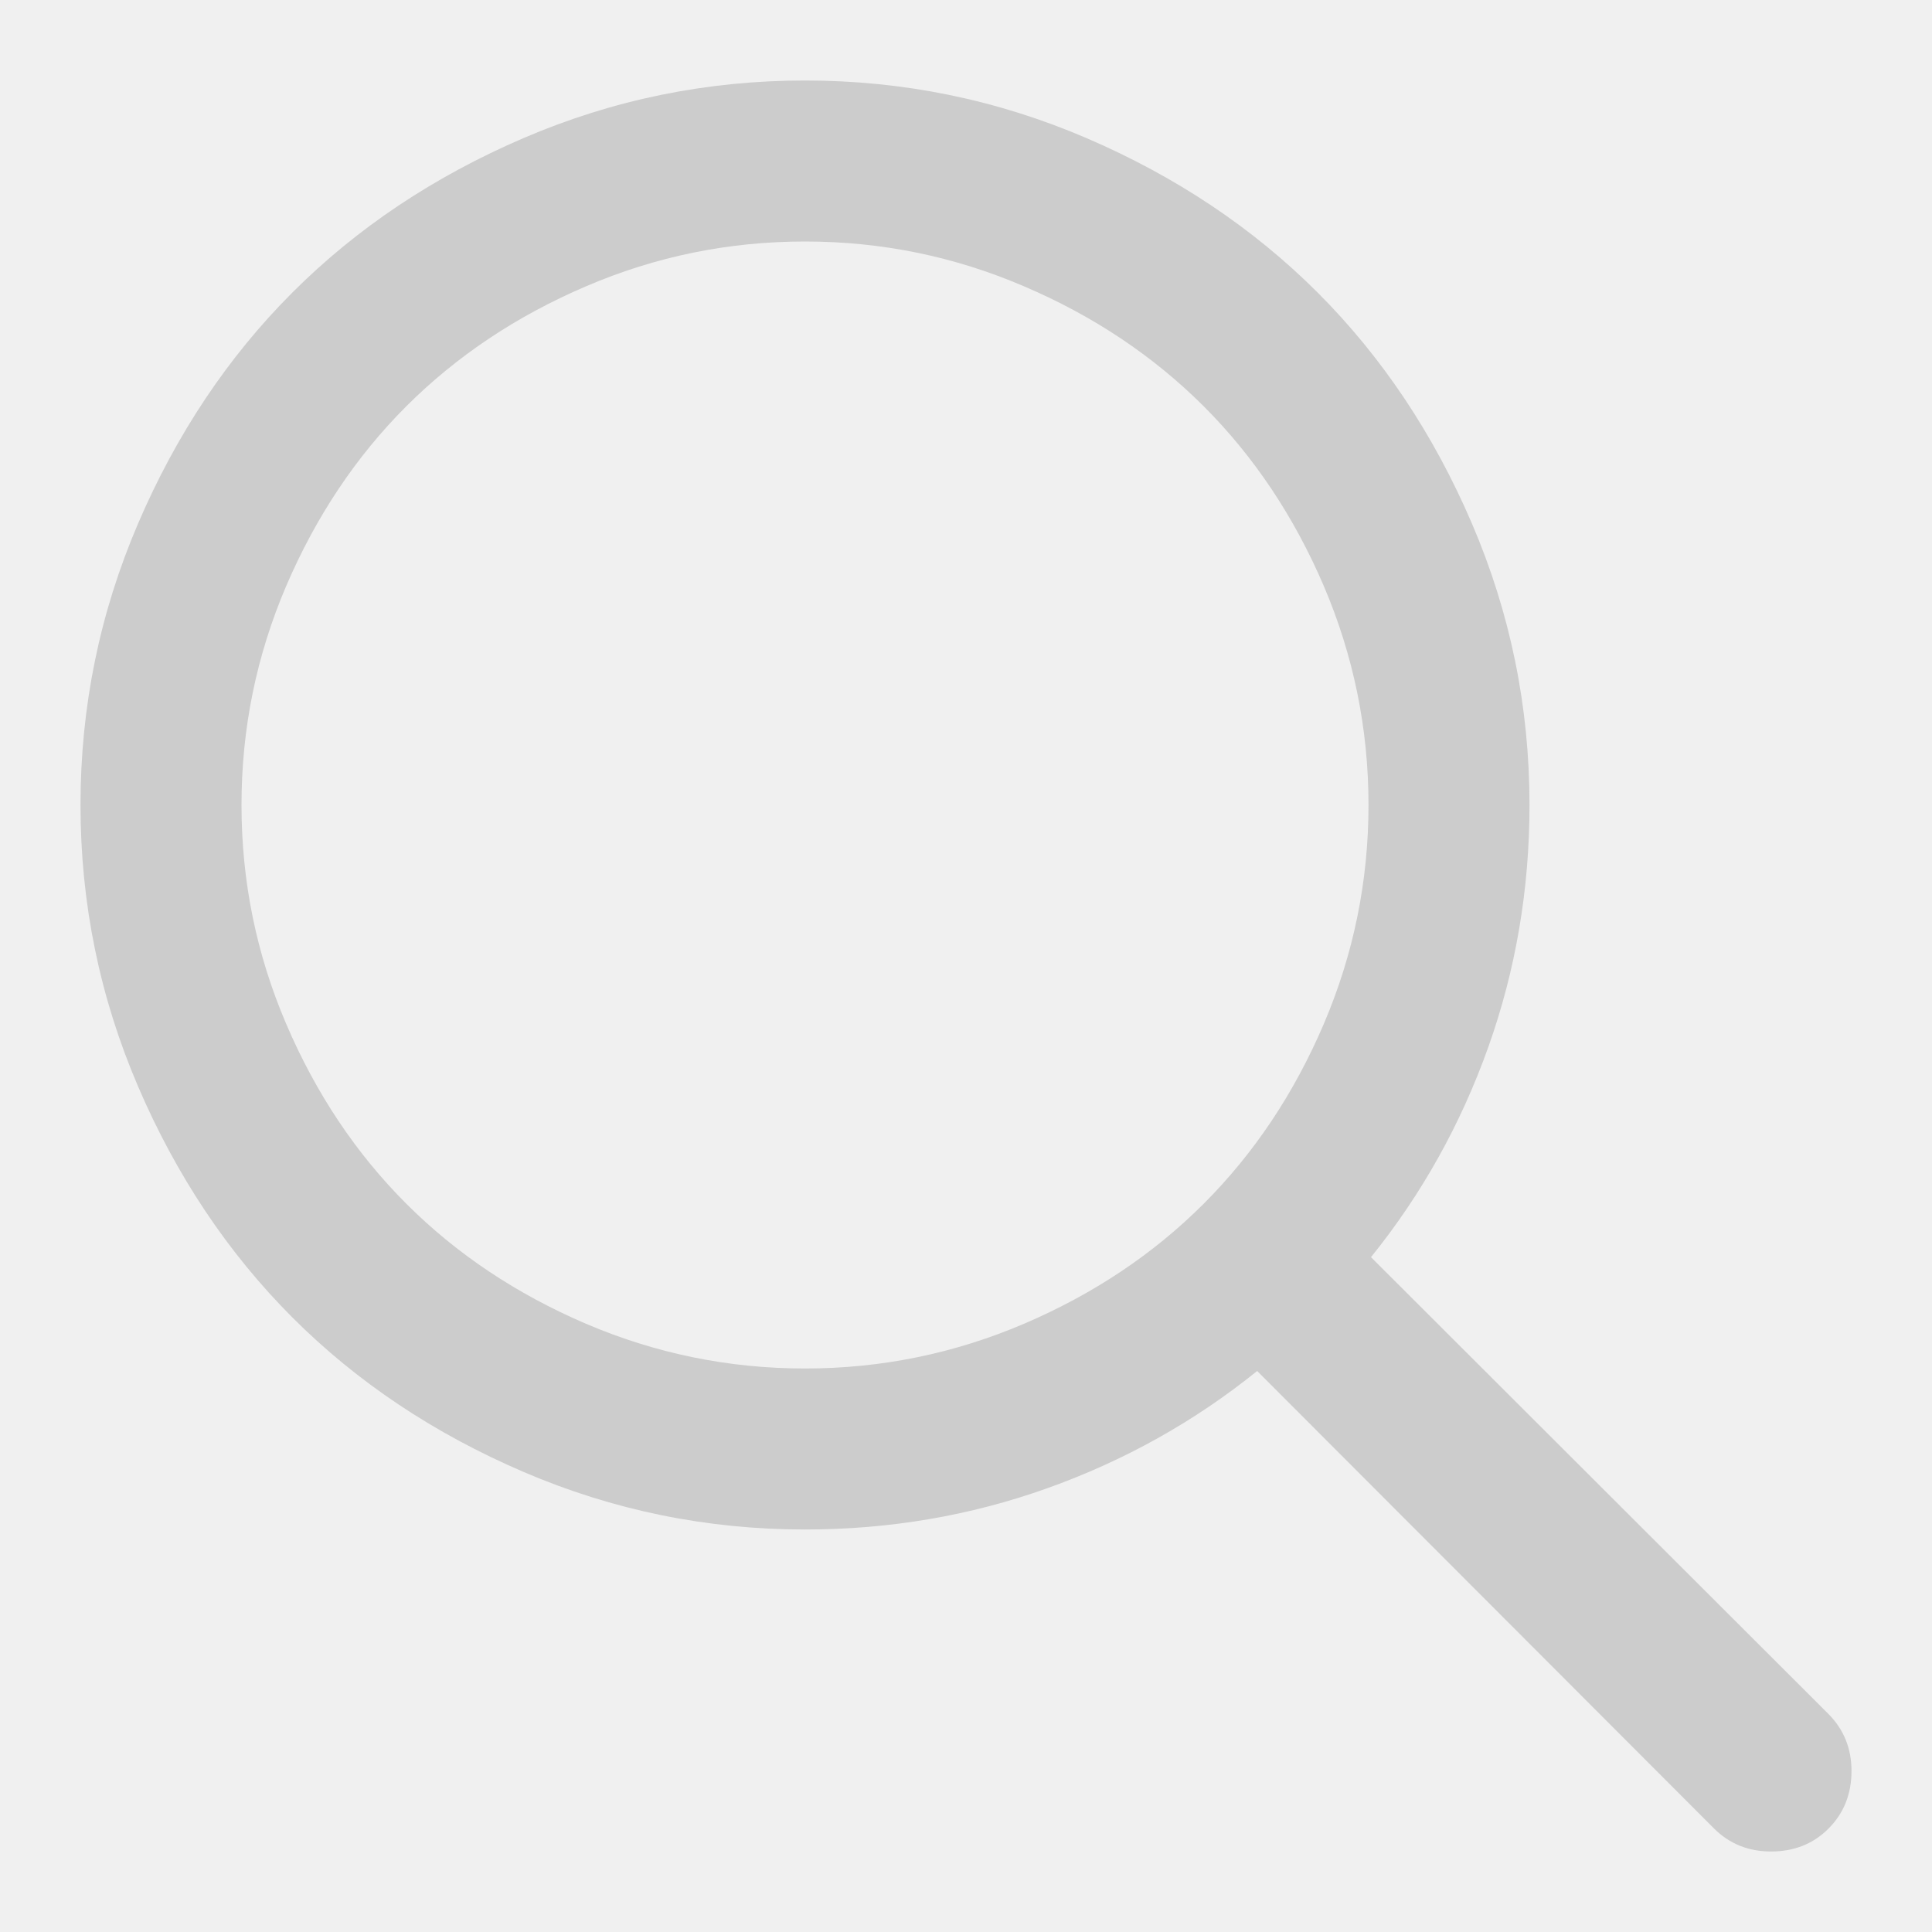
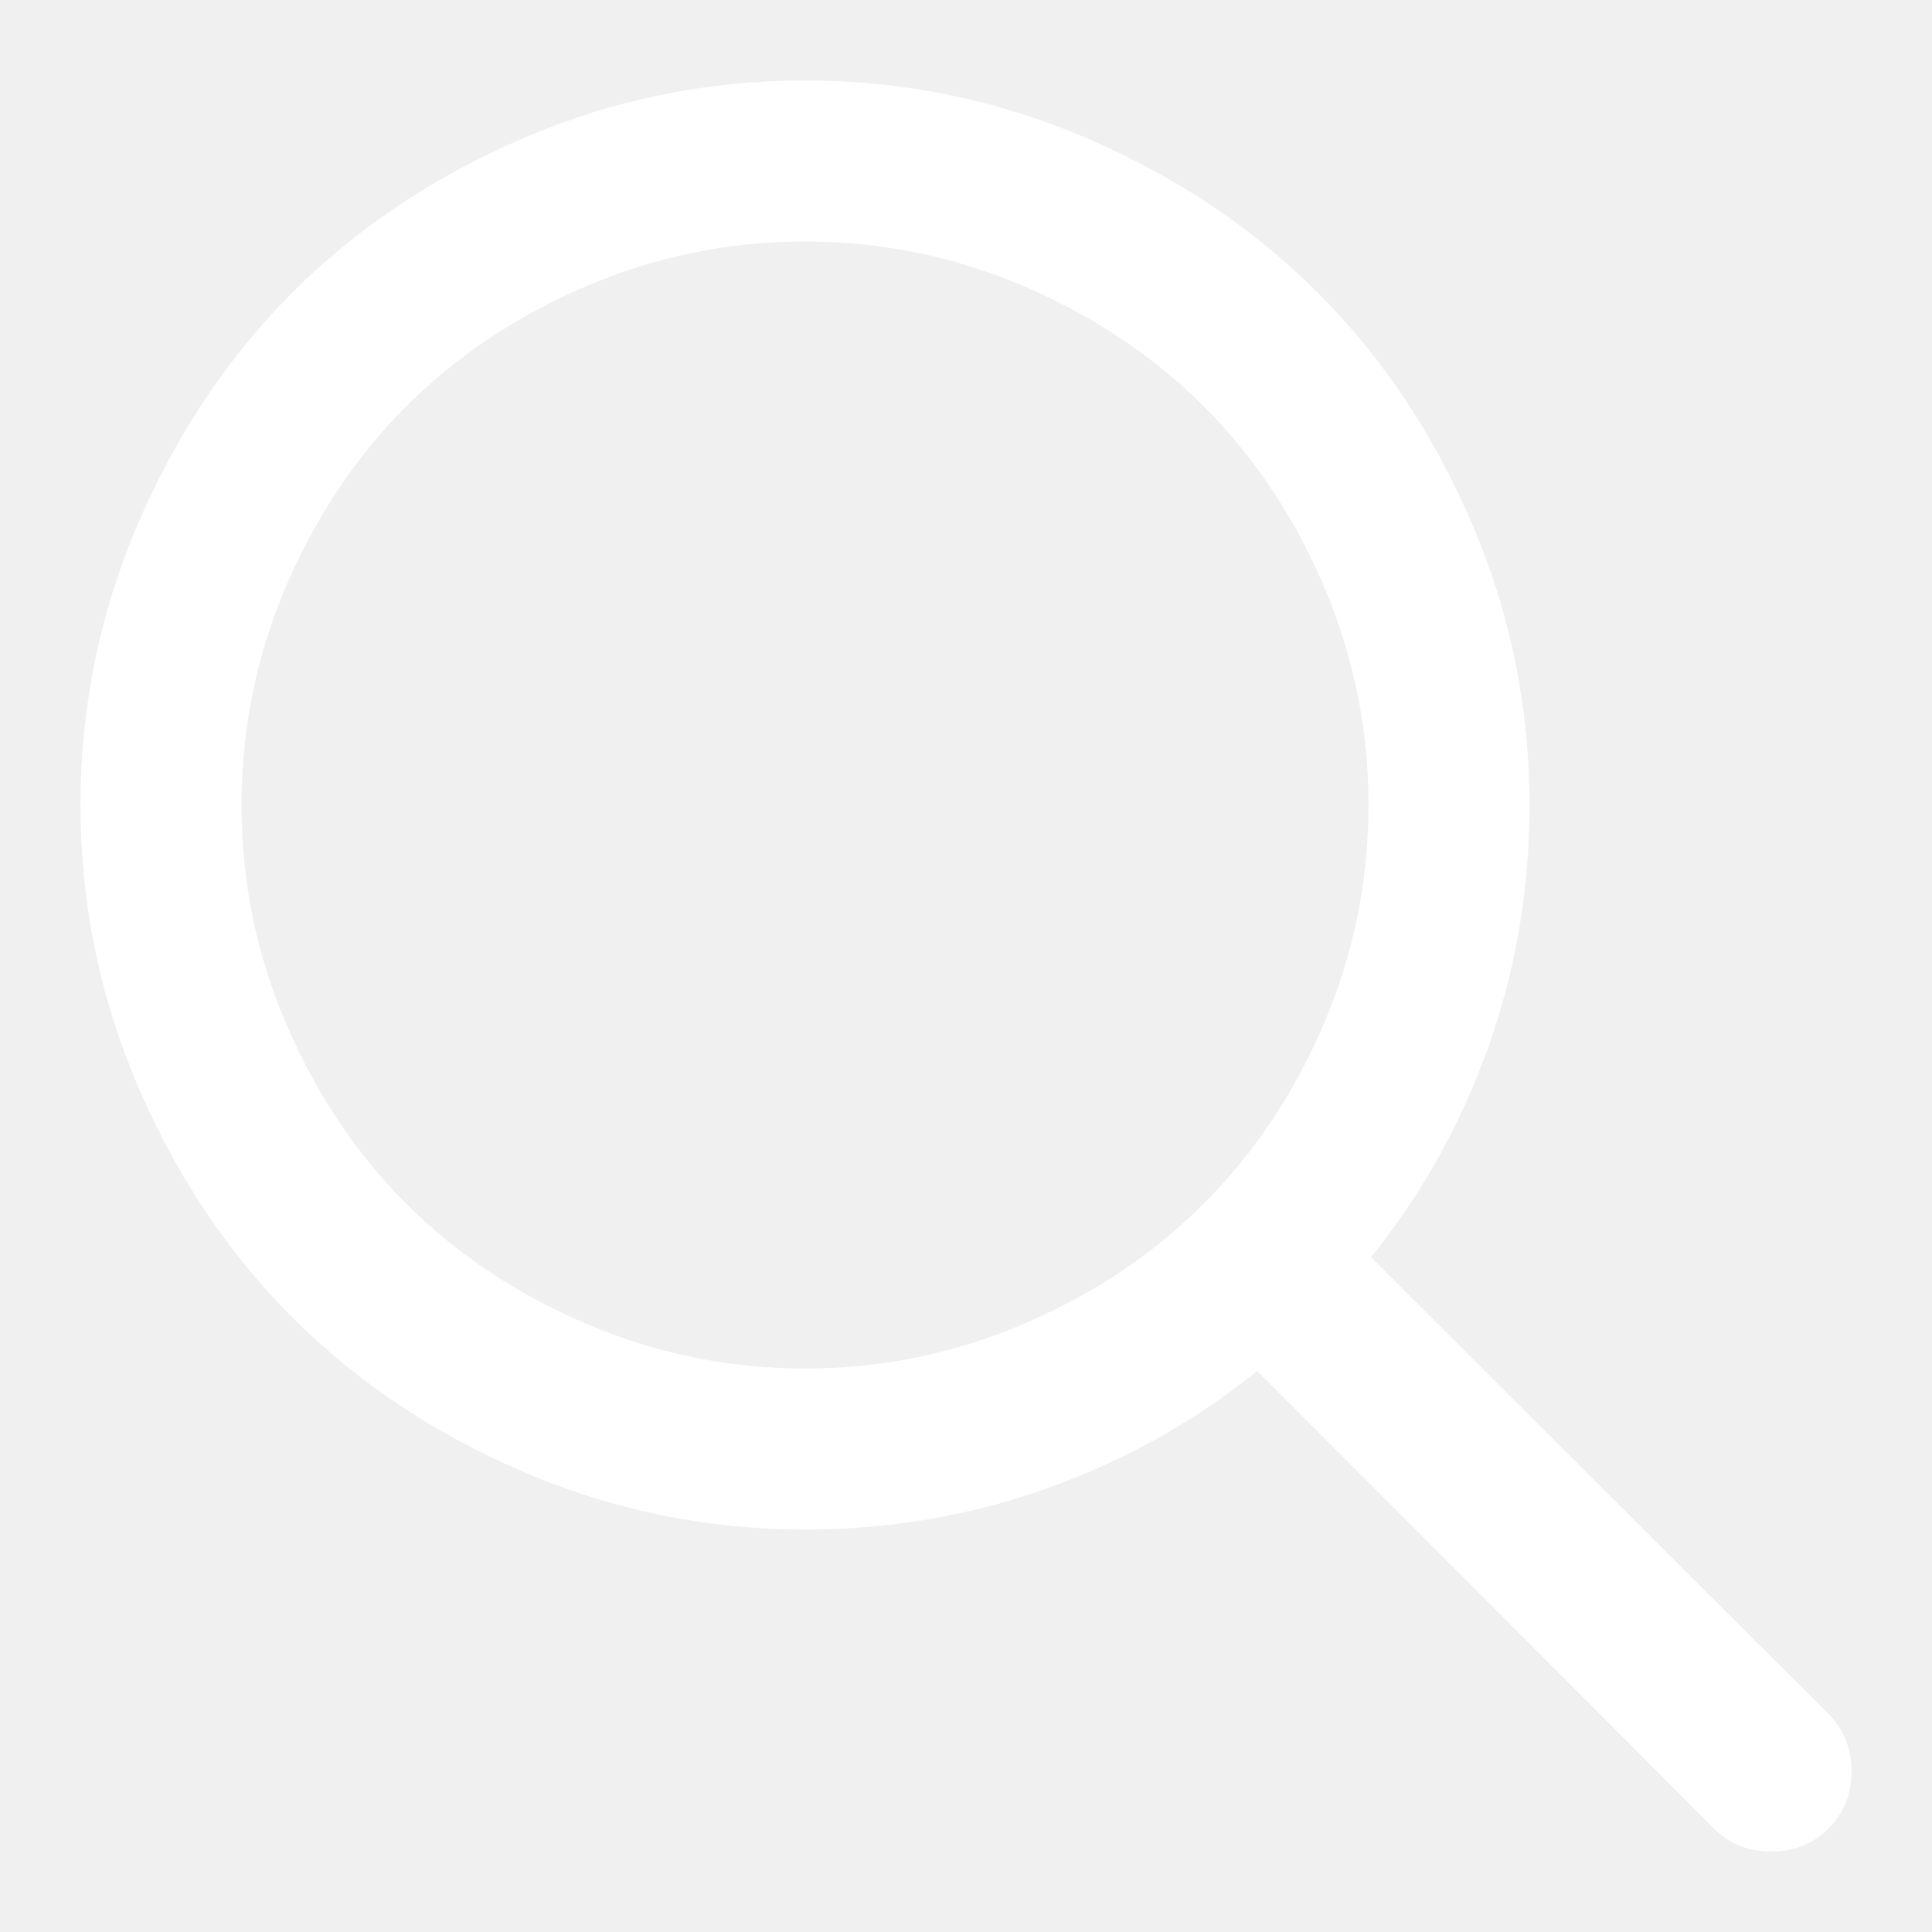
<svg xmlns="http://www.w3.org/2000/svg" version="1.1" id="Layer_1" x="0px" y="0px" width="24px" height="24px" viewBox="0 0 24 24" enable-background="new 0 0 24 24" xml:space="preserve">
-   <path fill="#CCCCCC" d="M10,1c1.219,0,2.384,0.238,3.496,0.715c1.111,0.478,2.068,1.116,2.871,1.918  c0.802,0.802,1.441,1.759,1.918,2.871S19,8.781,19,10c0,1.047-0.171,2.05-0.512,3.008c-0.342,0.959-0.827,1.828-1.457,2.609  l5.68,5.672C22.904,21.482,23,21.719,23,22c0,0.287-0.096,0.525-0.285,0.715S22.287,23,22,23c-0.281,0-0.519-0.096-0.711-0.289  l-5.672-5.68c-0.781,0.63-1.651,1.115-2.609,1.457S11.047,19,10,19c-1.219,0-2.384-0.238-3.496-0.715  c-1.112-0.477-2.069-1.116-2.871-1.918c-0.802-0.803-1.441-1.76-1.918-2.871C1.238,12.384,1,11.219,1,10s0.238-2.384,0.715-3.496  c0.477-1.112,1.116-2.069,1.918-2.871c0.802-0.802,1.759-1.44,2.871-1.918C7.616,1.238,8.781,1,10,1z M10,3  C9.052,3,8.146,3.185,7.281,3.556C6.417,3.925,5.672,4.423,5.047,5.047C4.422,5.672,3.925,6.417,3.555,7.28  C3.185,8.146,3,9.052,3,10s0.185,1.854,0.555,2.719c0.37,0.865,0.867,1.609,1.492,2.234c0.625,0.625,1.37,1.122,2.234,1.492  C8.146,16.814,9.052,17,10,17s1.854-0.186,2.719-0.555c0.865-0.37,1.609-0.867,2.234-1.492s1.122-1.369,1.492-2.234  C16.814,11.854,17,10.948,17,10s-0.186-1.854-0.555-2.72c-0.37-0.863-0.867-1.608-1.492-2.233c-0.625-0.624-1.369-1.122-2.234-1.491  C11.854,3.185,10.948,3,10,3z" />
+   <path fill="#FFFFFF" d="M10,1c1.219,0,2.384,0.238,3.496,0.715c1.111,0.478,2.068,1.116,2.871,1.918  c0.802,0.802,1.441,1.759,1.918,2.871C18.762,7.616,19,8.781,19,10c0,1.047-0.171,2.05-0.512,3.008  c-0.342,0.959-0.827,1.828-1.457,2.609l5.68,5.672C22.904,21.482,23,21.719,23,22c0,0.287-0.096,0.525-0.285,0.715S22.287,23,22,23  c-0.281,0-0.52-0.096-0.711-0.289l-5.672-5.68c-0.781,0.63-1.651,1.115-2.609,1.457S11.047,19,10,19  c-1.219,0-2.384-0.238-3.496-0.715c-1.112-0.477-2.069-1.116-2.871-1.918c-0.802-0.803-1.441-1.76-1.918-2.871  C1.238,12.384,1,11.219,1,10s0.238-2.384,0.715-3.496c0.477-1.112,1.116-2.069,1.918-2.871c0.802-0.802,1.759-1.44,2.871-1.918  C7.616,1.238,8.781,1,10,1z M10,3C9.052,3,8.146,3.185,7.281,3.556C6.417,3.925,5.672,4.423,5.047,5.047  C4.422,5.672,3.925,6.417,3.555,7.28C3.185,8.146,3,9.052,3,10s0.185,1.854,0.555,2.719c0.37,0.865,0.867,1.609,1.492,2.234  s1.37,1.122,2.234,1.492C8.146,16.814,9.052,17,10,17s1.854-0.186,2.719-0.555c0.865-0.37,1.609-0.867,2.234-1.492  s1.122-1.369,1.492-2.234C16.814,11.854,17,10.948,17,10s-0.186-1.854-0.555-2.72c-0.37-0.863-0.867-1.608-1.492-2.233  c-0.625-0.624-1.369-1.122-2.234-1.491C11.854,3.185,10.948,3,10,3z" />
</svg>
